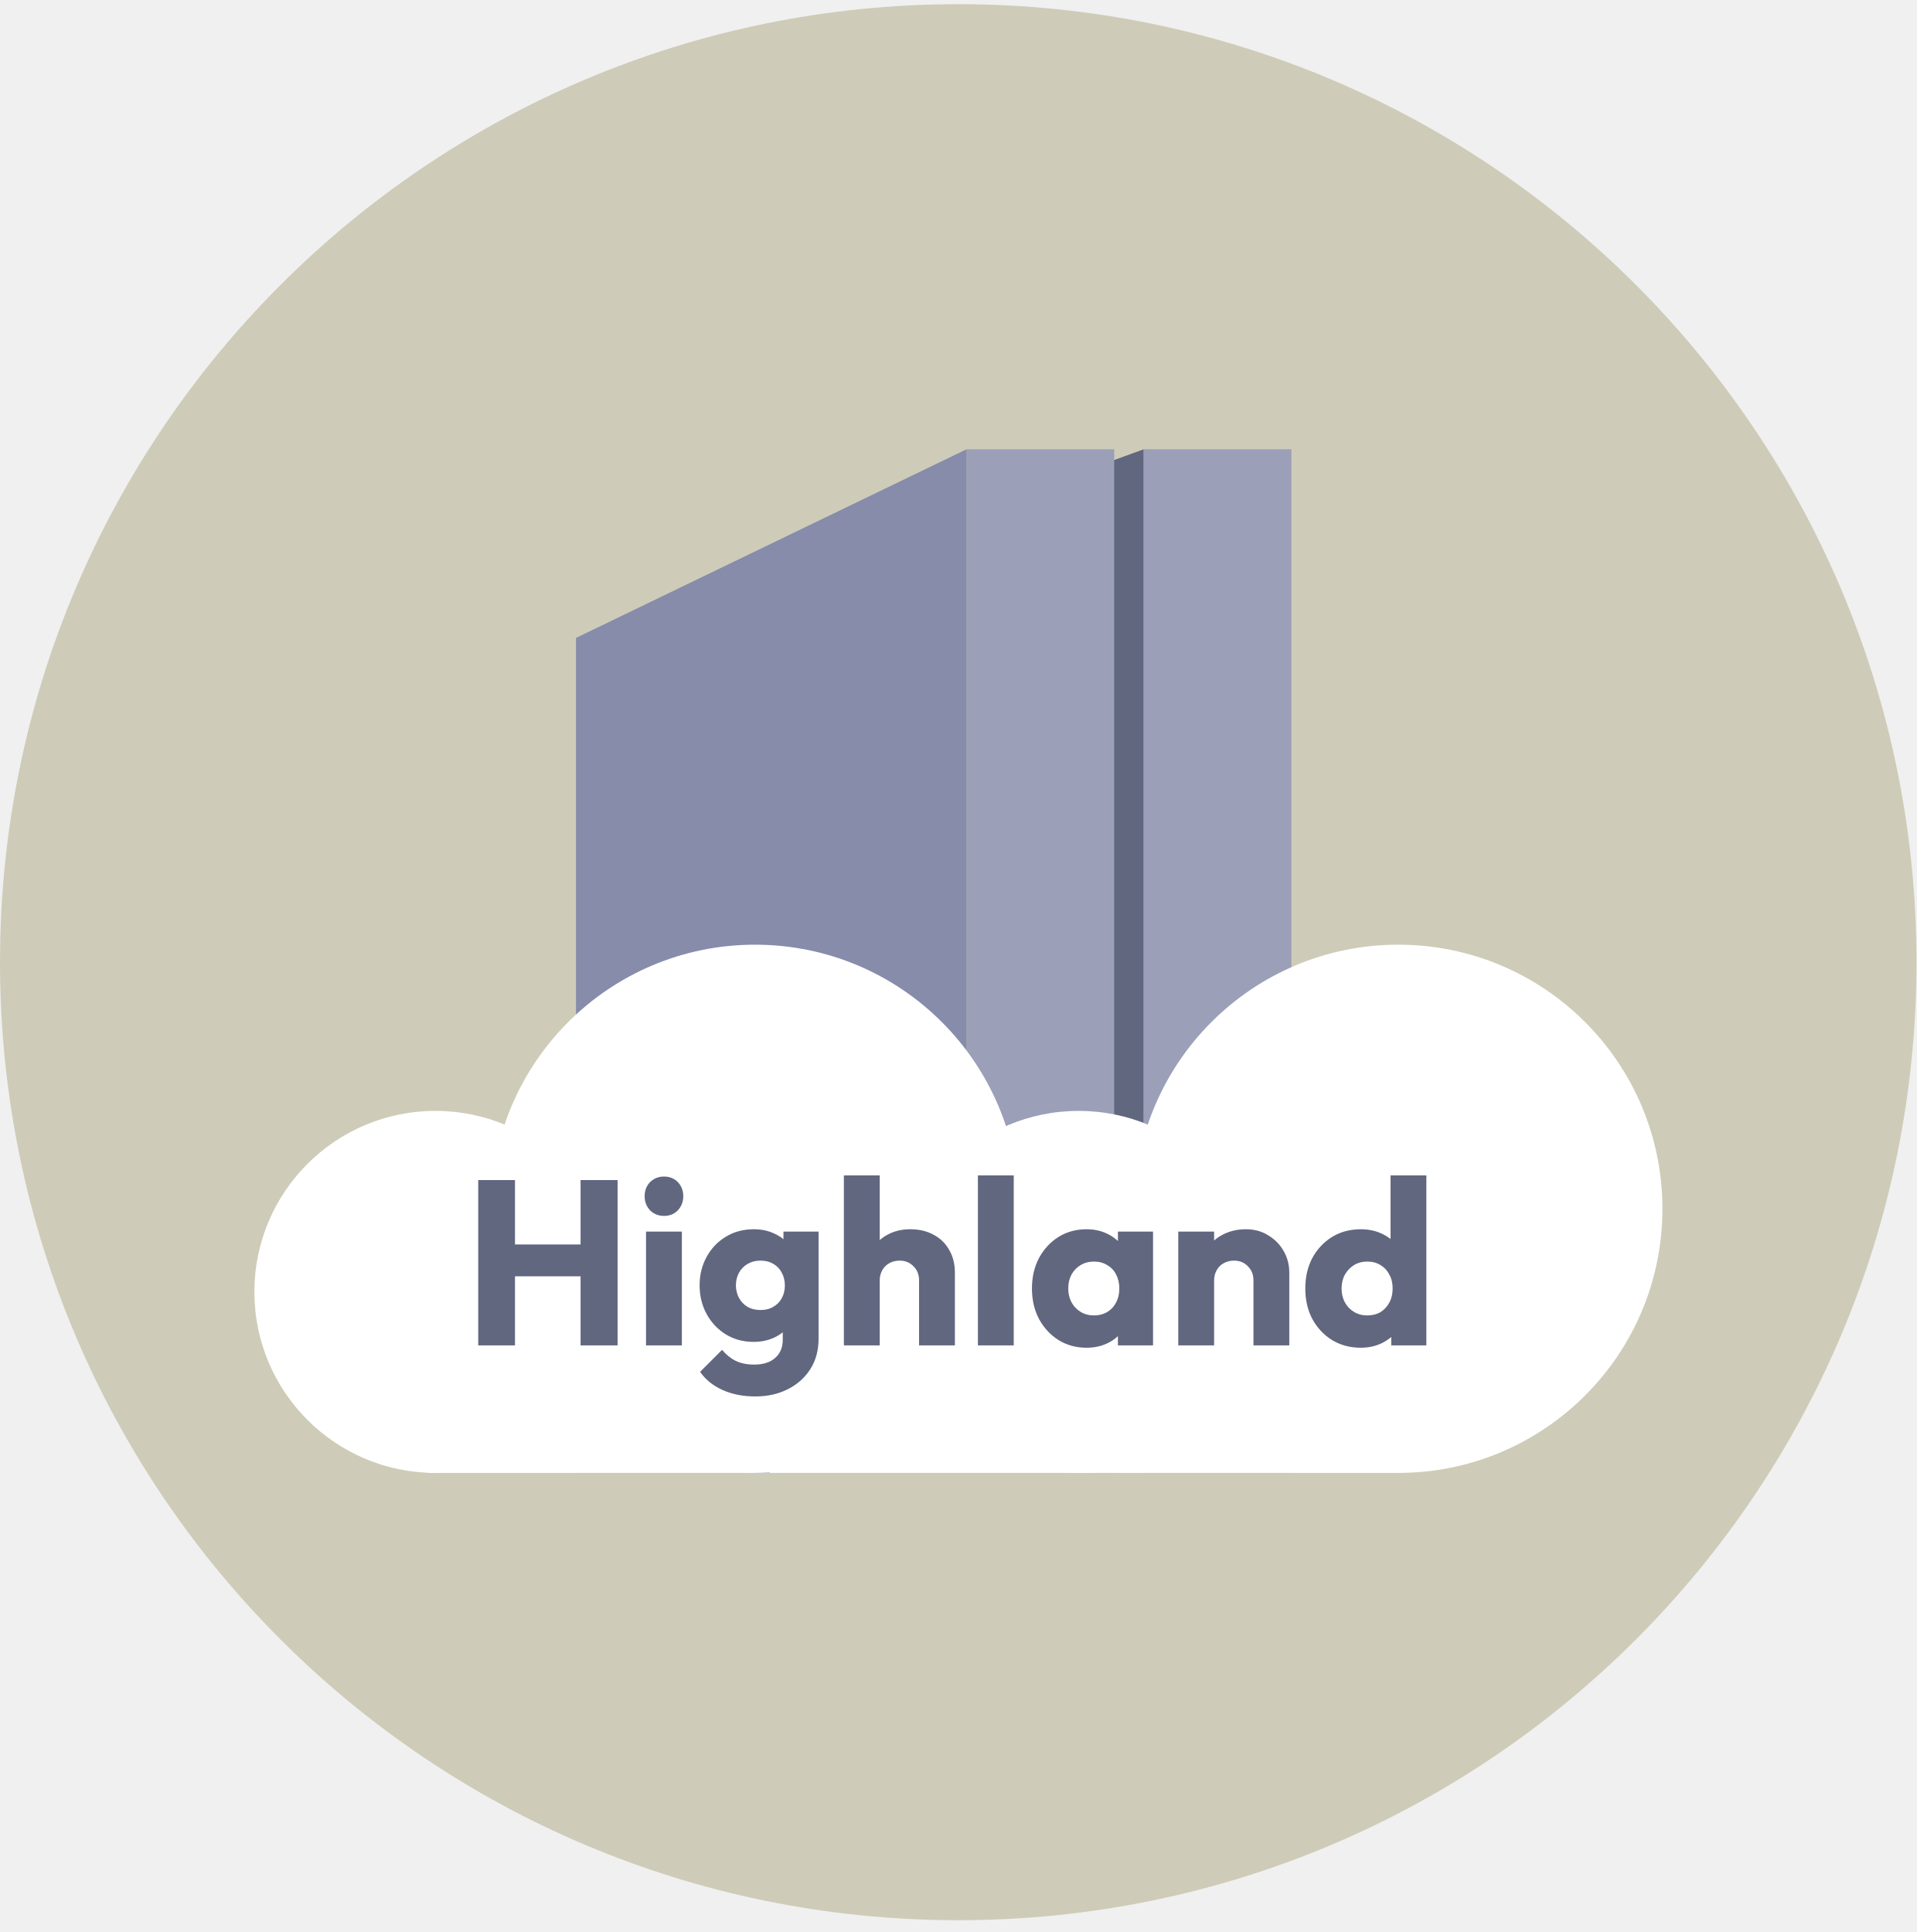
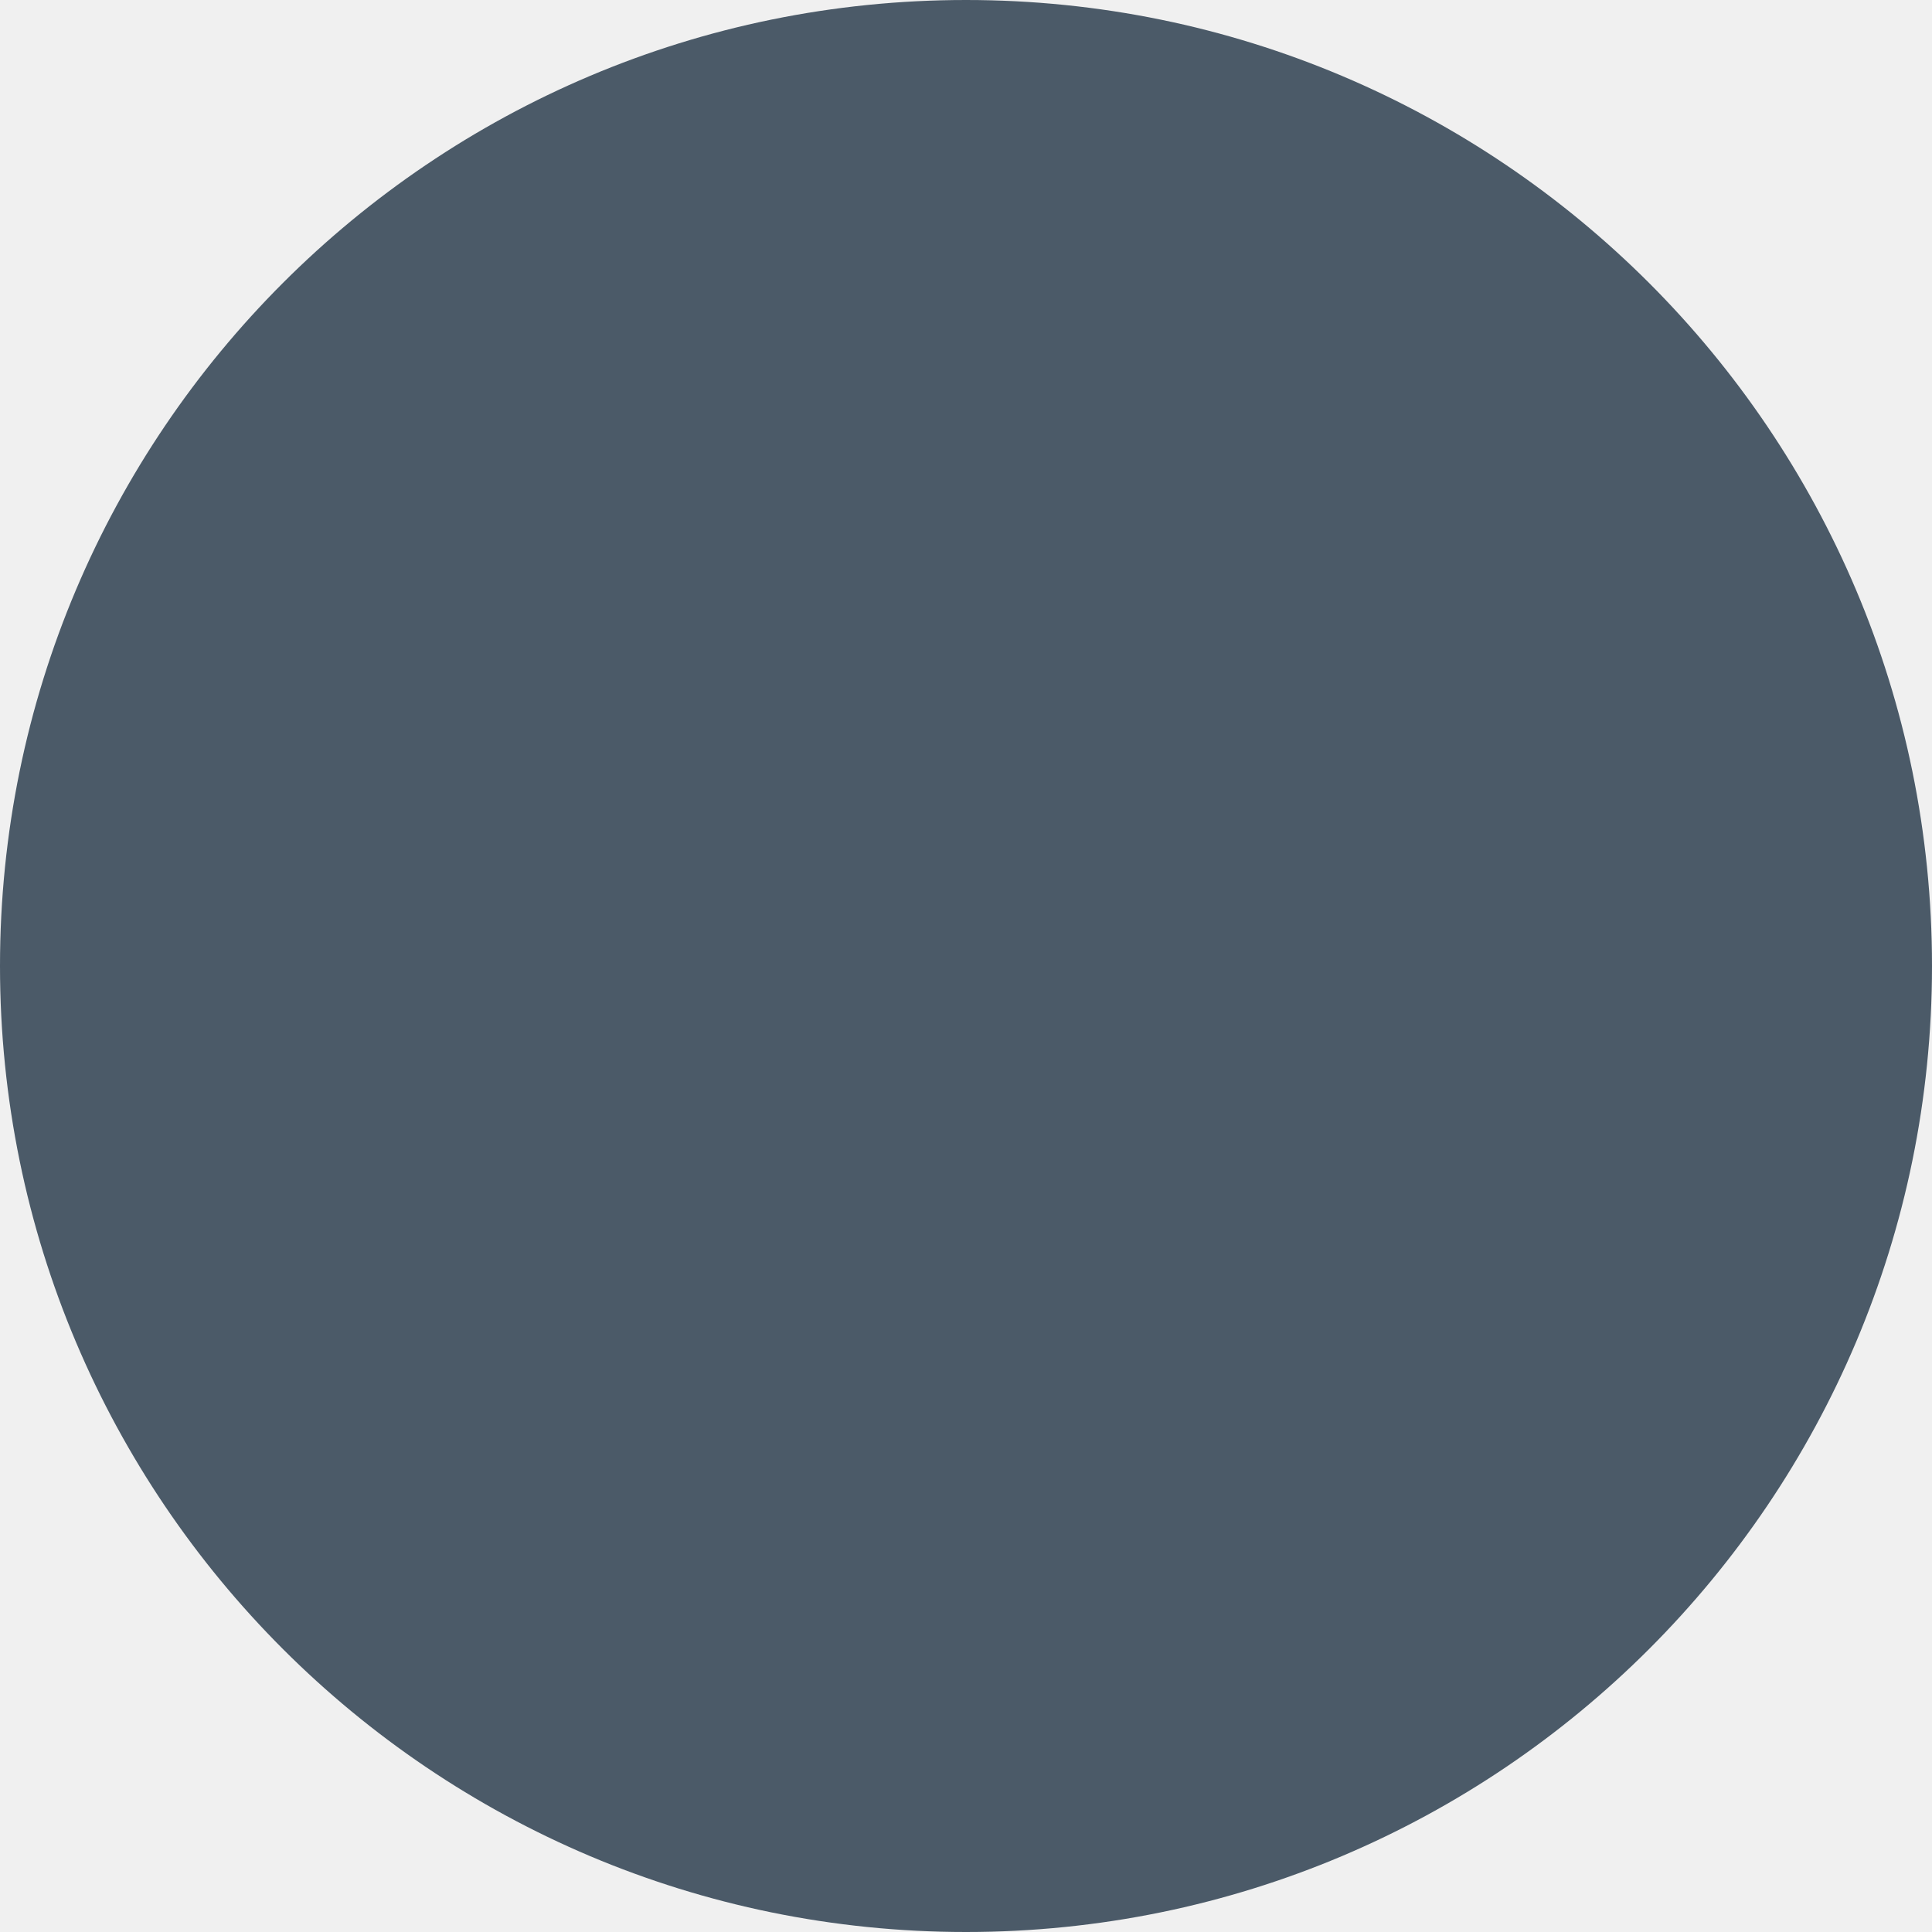
- <svg xmlns="http://www.w3.org/2000/svg" width="120" height="121" viewBox="0 0 120 121" fill="none">
-   <g clip-path="url(#clip0_94_935)">
-     <circle cx="60" cy="60.262" r="60" fill="#CECCB8" />
-     <path d="M69.354 28.96L71.614 28.138V73.343H69.354L69.354 28.96Z" fill="#626780" />
-     <path d="M60.518 28.138H69.765V92.247H60.518V28.138Z" fill="#9B9FB8" />
-     <path d="M71.614 28.138H80.861V92.247H71.614V28.138Z" fill="#9B9FB8" />
-     <path d="M36.066 39.953L60.518 28.138V92.247H36.066V39.953Z" fill="#868CAA" />
-     <circle cx="47.276" cy="75.706" r="16.541" fill="white" />
-     <circle cx="27.265" cy="80.911" r="11.336" fill="white" />
-     <rect x="26.802" y="83.687" width="20.358" height="8.56" fill="white" />
-     <circle cx="87.55" cy="75.706" r="16.541" fill="white" />
-     <circle cx="67.539" cy="80.911" r="11.336" fill="white" />
-     <rect x="67.076" y="83.687" width="20.358" height="8.56" fill="white" />
-     <rect x="48.19" y="83.687" width="20.358" height="8.56" fill="white" />
-     <path d="M29.944 84.261V73.907H32.246V84.261H29.944ZM36.352 84.261V73.907H38.67V84.261H36.352ZM31.322 79.935V77.94H37.115V79.935H31.322ZM40.451 84.261V77.134H42.695V84.261H40.451ZM41.58 76.151C41.228 76.151 40.935 76.034 40.7 75.799C40.475 75.555 40.363 75.261 40.363 74.919C40.363 74.567 40.475 74.274 40.7 74.039C40.935 73.805 41.228 73.687 41.58 73.687C41.932 73.687 42.221 73.805 42.446 74.039C42.67 74.274 42.783 74.567 42.783 74.919C42.783 75.261 42.67 75.555 42.446 75.799C42.221 76.034 41.932 76.151 41.58 76.151ZM47.296 87.458C46.514 87.458 45.825 87.321 45.228 87.047C44.642 86.783 44.177 86.407 43.835 85.918L45.213 84.54C45.468 84.843 45.751 85.073 46.064 85.229C46.387 85.385 46.773 85.463 47.222 85.463C47.78 85.463 48.215 85.327 48.528 85.053C48.85 84.779 49.012 84.393 49.012 83.894V82.076L49.393 80.521L49.056 78.967V77.134H51.255V83.836C51.255 84.569 51.084 85.204 50.742 85.742C50.4 86.28 49.931 86.7 49.334 87.003C48.738 87.306 48.059 87.458 47.296 87.458ZM47.193 84.041C46.538 84.041 45.956 83.885 45.448 83.572C44.94 83.259 44.539 82.834 44.245 82.296C43.952 81.758 43.806 81.162 43.806 80.507C43.806 79.842 43.952 79.246 44.245 78.718C44.539 78.18 44.94 77.759 45.448 77.456C45.956 77.144 46.538 76.987 47.193 76.987C47.682 76.987 48.117 77.08 48.498 77.266C48.889 77.442 49.202 77.696 49.437 78.028C49.681 78.351 49.818 78.727 49.848 79.157V81.871C49.818 82.291 49.681 82.667 49.437 83C49.202 83.322 48.889 83.577 48.498 83.762C48.107 83.948 47.672 84.041 47.193 84.041ZM47.618 82.046C47.931 82.046 48.2 81.978 48.425 81.841C48.66 81.704 48.836 81.523 48.953 81.299C49.08 81.064 49.144 80.8 49.144 80.507C49.144 80.213 49.08 79.949 48.953 79.715C48.836 79.48 48.66 79.294 48.425 79.157C48.2 79.021 47.931 78.952 47.618 78.952C47.315 78.952 47.047 79.021 46.812 79.157C46.577 79.294 46.396 79.48 46.269 79.715C46.142 79.949 46.079 80.213 46.079 80.507C46.079 80.78 46.142 81.04 46.269 81.284C46.396 81.519 46.572 81.704 46.797 81.841C47.032 81.978 47.306 82.046 47.618 82.046ZM57.547 84.261V80.199C57.547 79.827 57.429 79.529 57.195 79.304C56.97 79.07 56.681 78.952 56.329 78.952C56.085 78.952 55.87 79.006 55.684 79.114C55.498 79.211 55.352 79.358 55.244 79.553C55.137 79.739 55.083 79.954 55.083 80.199L54.218 79.773C54.218 79.216 54.335 78.727 54.57 78.307C54.804 77.886 55.132 77.564 55.552 77.339C55.973 77.104 56.456 76.987 57.004 76.987C57.561 76.987 58.05 77.104 58.471 77.339C58.891 77.564 59.214 77.882 59.438 78.292C59.673 78.693 59.79 79.162 59.79 79.7V84.261H57.547ZM52.839 84.261V73.614H55.083V84.261H52.839ZM61.231 84.261V73.614H63.475V84.261H61.231ZM68.032 84.408C67.377 84.408 66.791 84.246 66.272 83.924C65.764 83.601 65.358 83.161 65.055 82.604C64.762 82.046 64.615 81.411 64.615 80.697C64.615 79.984 64.762 79.348 65.055 78.791C65.358 78.234 65.764 77.794 66.272 77.471C66.791 77.148 67.377 76.987 68.032 76.987C68.511 76.987 68.942 77.08 69.323 77.266C69.714 77.451 70.032 77.71 70.276 78.043C70.521 78.366 70.657 78.737 70.687 79.157V82.237C70.657 82.658 70.521 83.034 70.276 83.366C70.041 83.689 69.729 83.943 69.338 84.129C68.947 84.315 68.511 84.408 68.032 84.408ZM68.487 82.384C68.966 82.384 69.352 82.227 69.645 81.915C69.939 81.592 70.085 81.186 70.085 80.697C70.085 80.365 70.017 80.072 69.88 79.817C69.753 79.563 69.567 79.368 69.323 79.231C69.088 79.084 68.814 79.011 68.502 79.011C68.189 79.011 67.91 79.084 67.666 79.231C67.431 79.368 67.24 79.563 67.094 79.817C66.957 80.072 66.888 80.365 66.888 80.697C66.888 81.02 66.957 81.308 67.094 81.563C67.231 81.817 67.421 82.017 67.666 82.164C67.91 82.311 68.184 82.384 68.487 82.384ZM69.998 84.261V82.34L70.335 80.609L69.998 78.879V77.134H72.197V84.261H69.998ZM78.485 84.261V80.199C78.485 79.827 78.367 79.529 78.133 79.304C77.908 79.07 77.619 78.952 77.267 78.952C77.023 78.952 76.808 79.006 76.622 79.114C76.436 79.211 76.29 79.358 76.182 79.553C76.075 79.739 76.021 79.954 76.021 80.199L75.156 79.773C75.156 79.216 75.278 78.727 75.522 78.307C75.767 77.886 76.104 77.564 76.534 77.339C76.974 77.104 77.468 76.987 78.015 76.987C78.543 76.987 79.008 77.114 79.409 77.368C79.819 77.613 80.142 77.94 80.376 78.351C80.611 78.761 80.728 79.211 80.728 79.7V84.261H78.485ZM73.777 84.261V77.134H76.021V84.261H73.777ZM85.205 84.408C84.531 84.408 83.929 84.246 83.401 83.924C82.883 83.601 82.473 83.161 82.169 82.604C81.876 82.046 81.73 81.411 81.73 80.697C81.73 79.984 81.876 79.348 82.169 78.791C82.473 78.234 82.883 77.794 83.401 77.471C83.929 77.148 84.531 76.987 85.205 76.987C85.694 76.987 86.134 77.08 86.525 77.266C86.926 77.451 87.254 77.71 87.508 78.043C87.772 78.366 87.918 78.737 87.948 79.157V82.164C87.918 82.584 87.776 82.966 87.522 83.308C87.268 83.64 86.941 83.909 86.54 84.114C86.139 84.31 85.694 84.408 85.205 84.408ZM85.601 82.384C85.924 82.384 86.203 82.315 86.437 82.178C86.672 82.032 86.858 81.831 86.994 81.577C87.131 81.323 87.2 81.03 87.2 80.697C87.2 80.365 87.131 80.076 86.994 79.832C86.867 79.578 86.681 79.377 86.437 79.231C86.203 79.084 85.929 79.011 85.616 79.011C85.303 79.011 85.024 79.084 84.78 79.231C84.545 79.377 84.355 79.578 84.208 79.832C84.071 80.086 84.003 80.375 84.003 80.697C84.003 81.02 84.071 81.308 84.208 81.563C84.345 81.817 84.535 82.017 84.78 82.164C85.024 82.311 85.298 82.384 85.601 82.384ZM89.311 84.261H87.112V82.34L87.449 80.609L87.068 78.879V73.614H89.311V84.261Z" fill="#626780" />
+ <svg xmlns="http://www.w3.org/2000/svg" width="25" height="25" viewBox="0 0 25 25" fill="none">
+   <g clip-path="url(#clip0_86_455)">
+     <circle cx="12.5" cy="12.5" r="12.5" fill="#4B5A68" />
  </g>
  <defs>
-     <clipPath id="clip0_94_935">
-       <rect width="120" height="120" fill="white" transform="translate(0 0.261719)" />
+     <clipPath id="clip0_86_455">
+       <rect width="25" height="25" fill="white" />
    </clipPath>
  </defs>
</svg>
